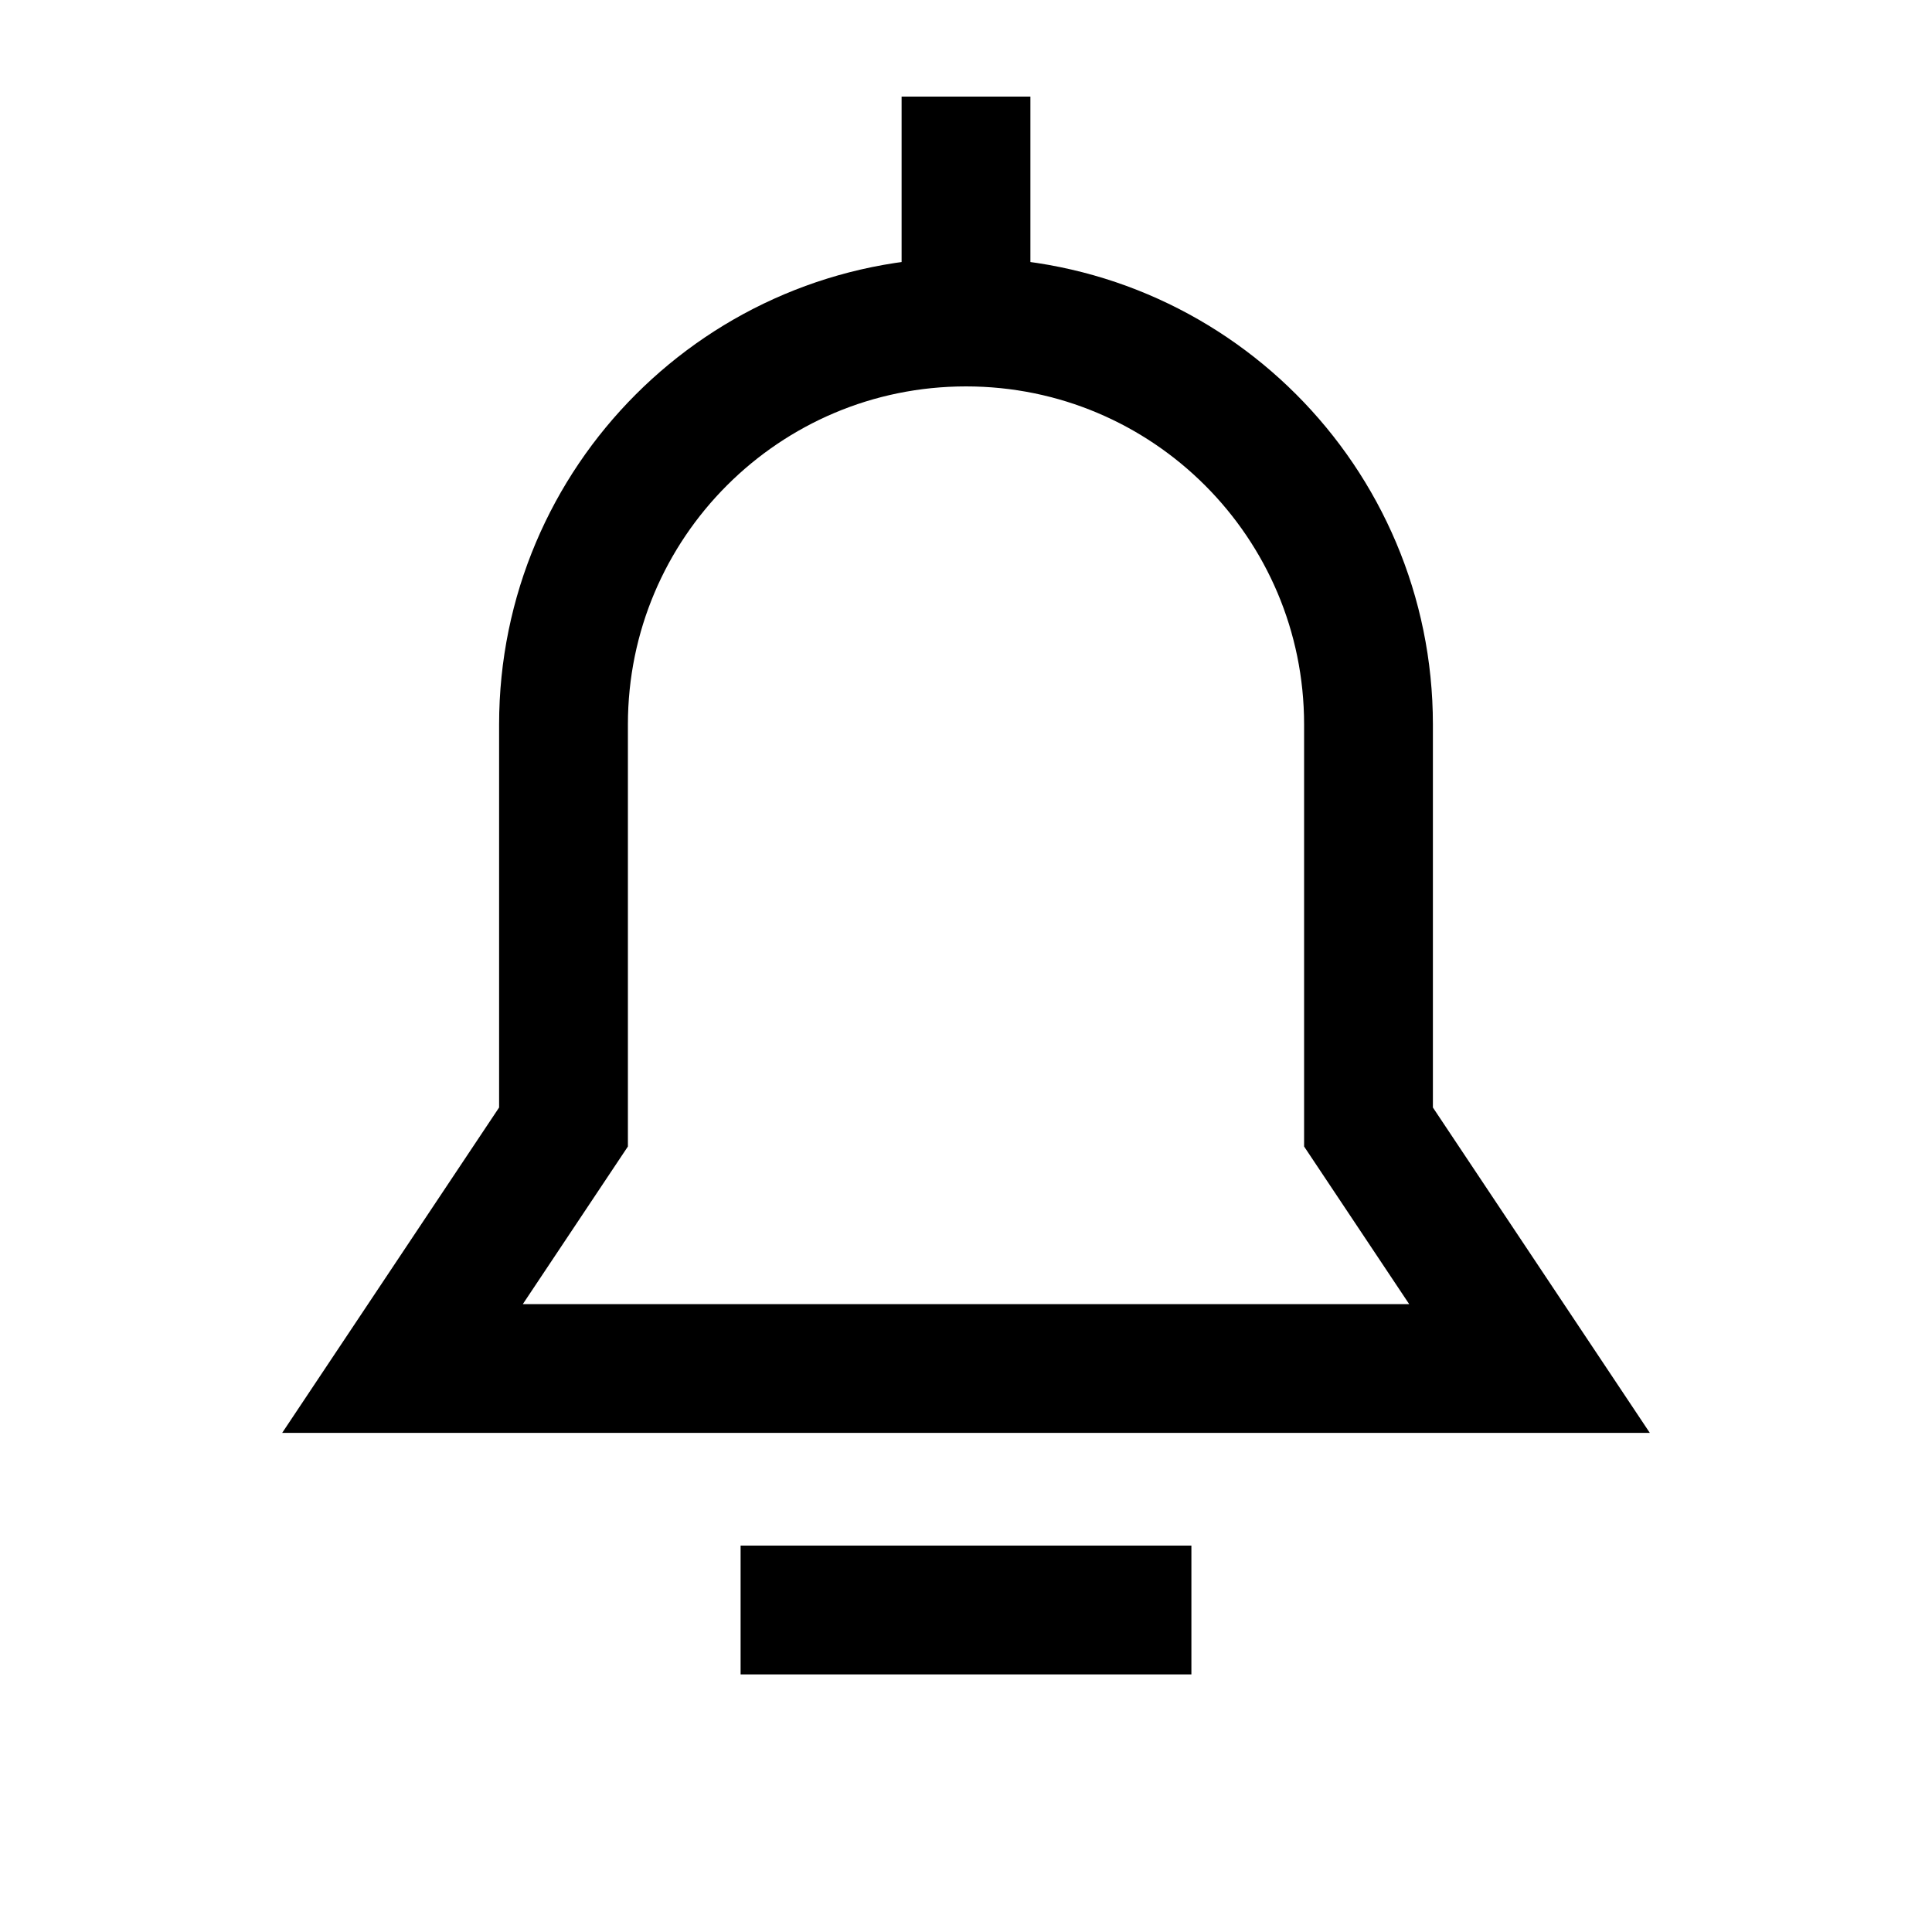
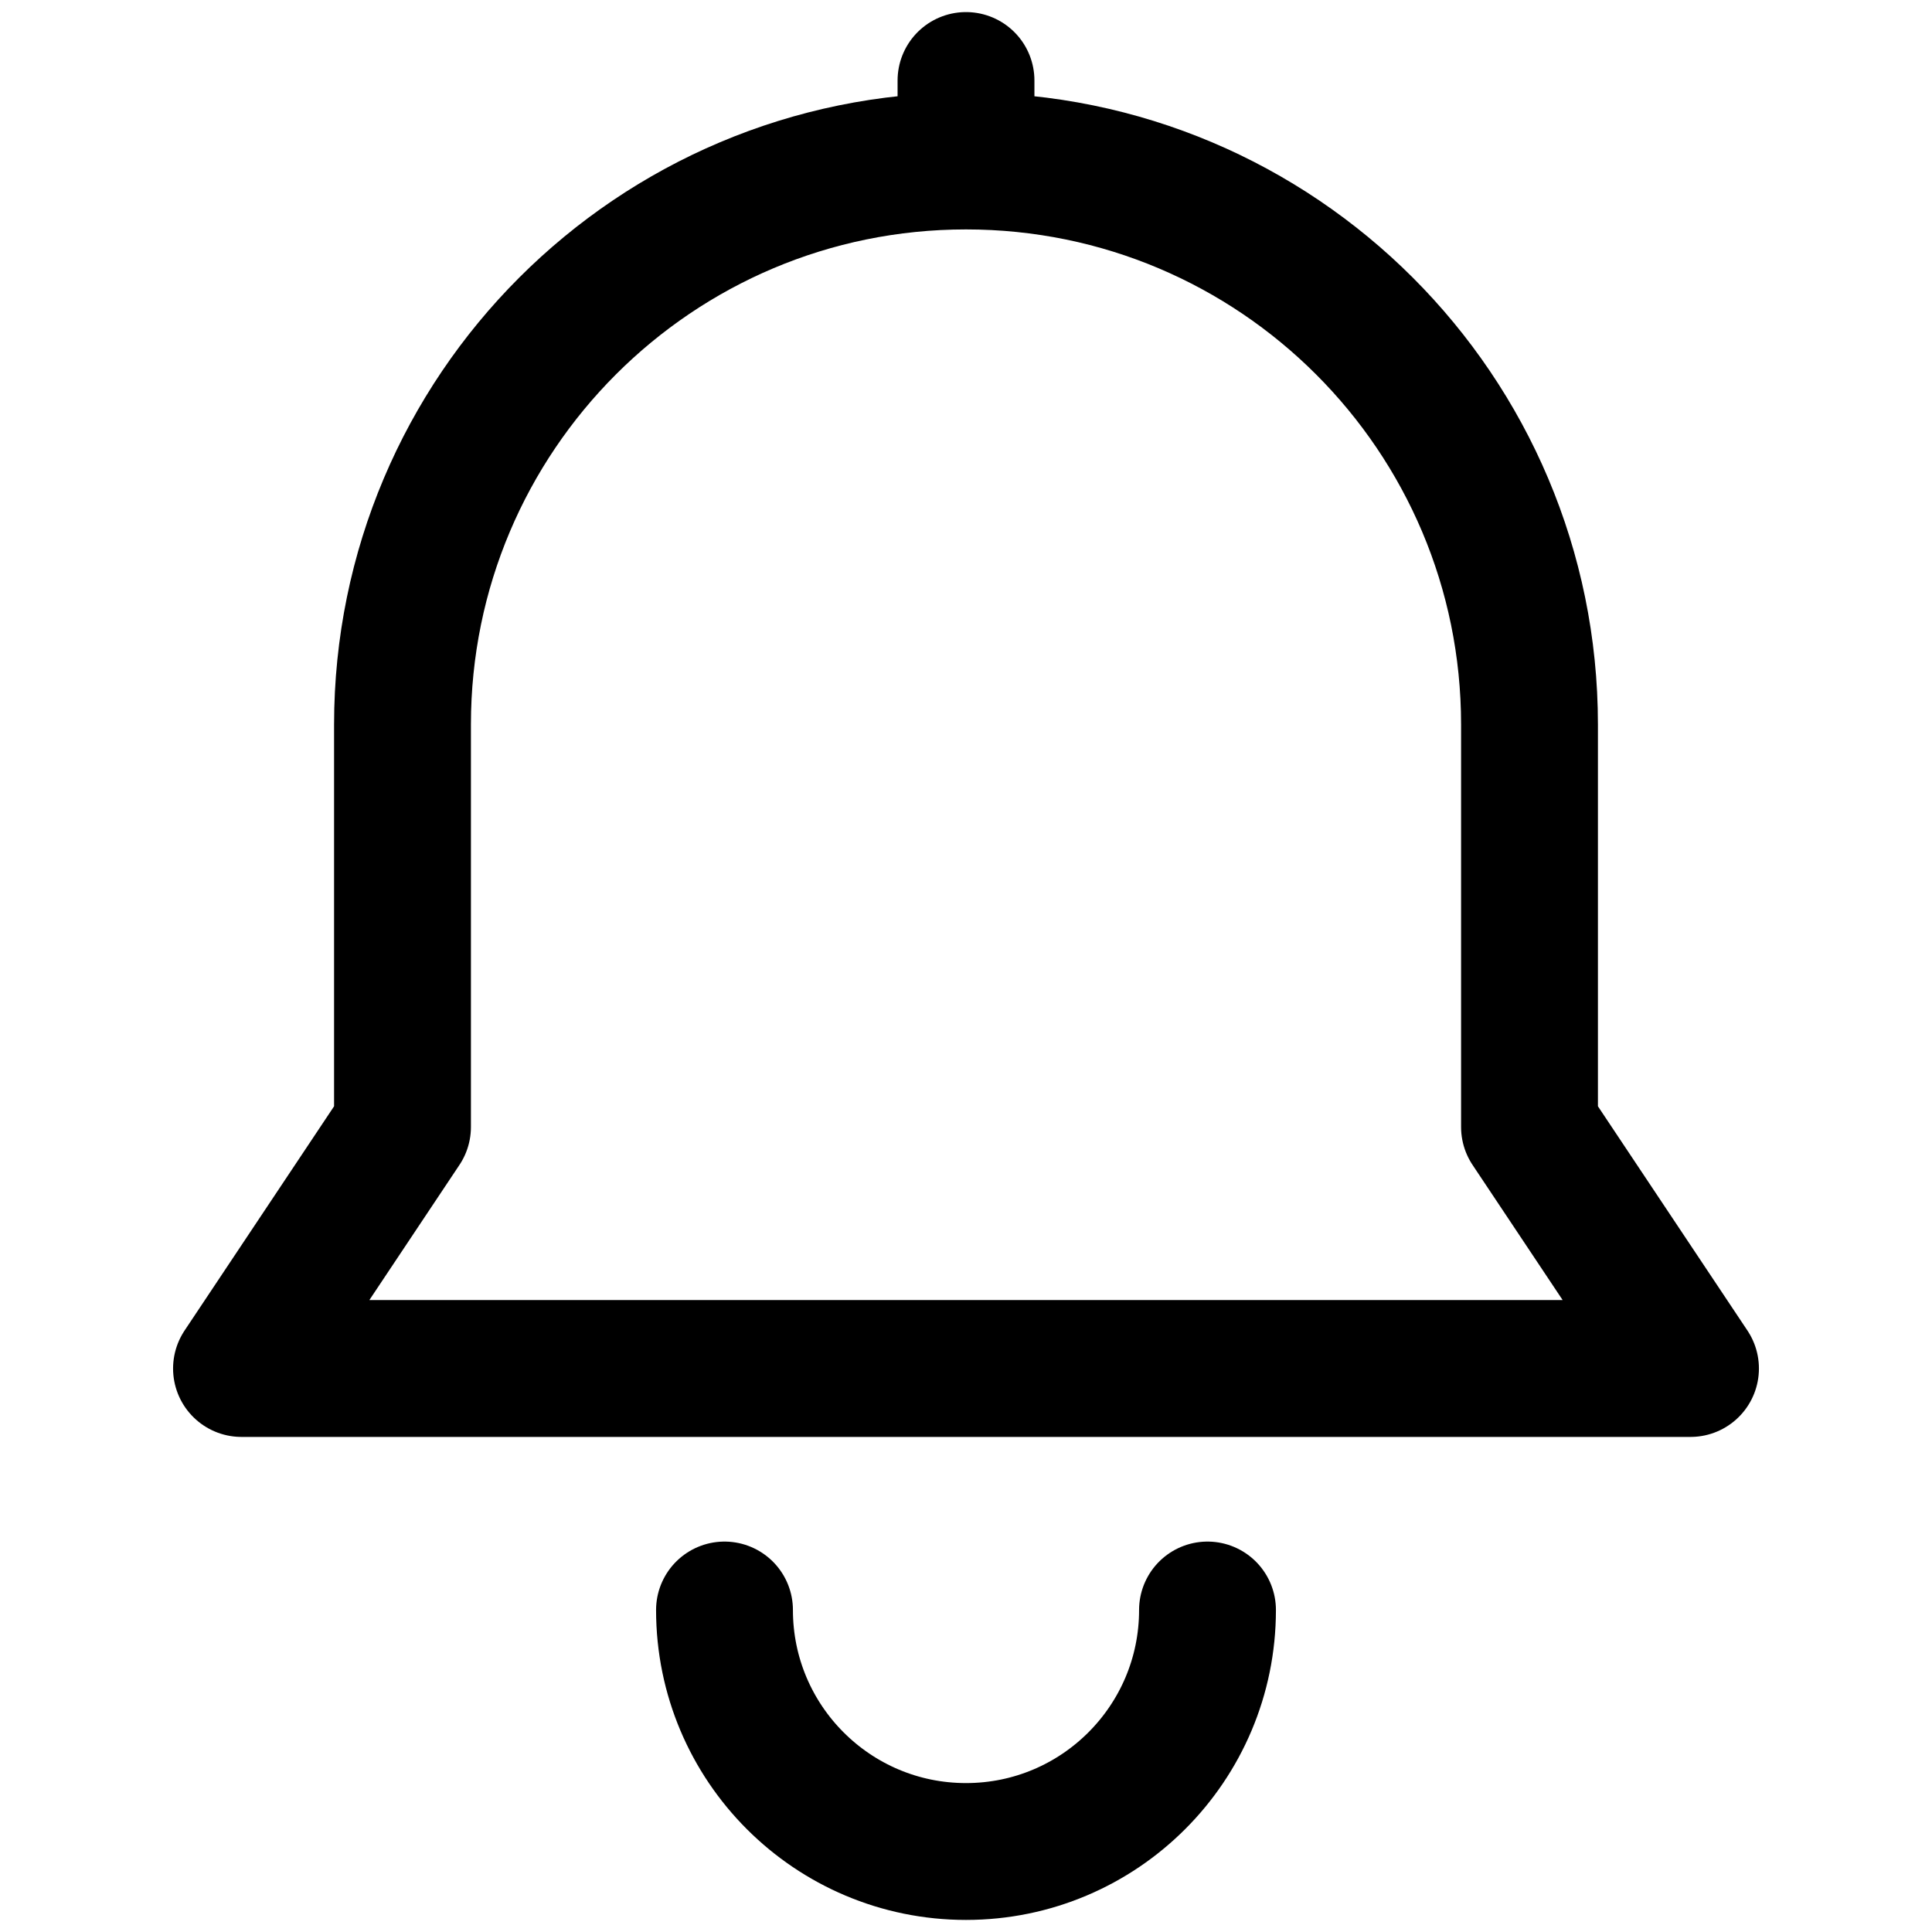
- <svg xmlns="http://www.w3.org/2000/svg" viewBox="0 0 24 24" fill="none" stroke="black" stroke-width="1.6" stroke-linecap="square" stroke-linejoin="miter">
-   <path d="M5 17h14l-2-3V9a5 5 0 0 0-10 0v5zM10 20h4M12 2v2" />
+ <svg xmlns="http://www.w3.org/2000/svg" viewBox="0 0 24 24" fill="none" stroke="currentColor" stroke-width="1.7" stroke-linecap="round" stroke-linejoin="round">
+   <path d="M5 9a7 7 0 0 1 14 0v5l2 3H3l2-3V9Zm4 11a3 3 0 0 0 6 0M12 1v1" />
</svg>
